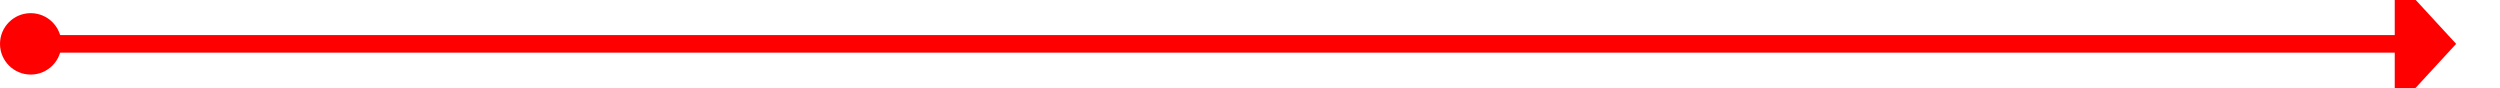
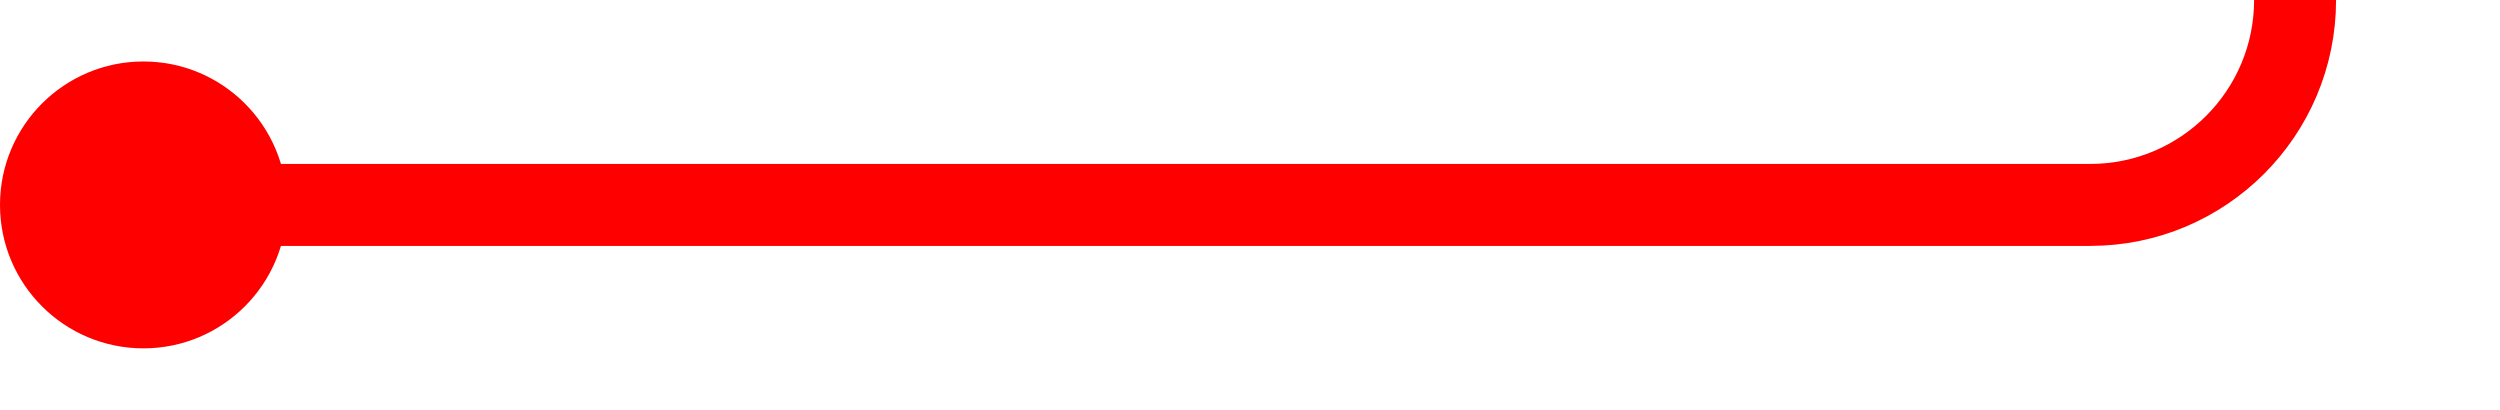
- <svg xmlns="http://www.w3.org/2000/svg" version="1.1" width="285px" height="10px" preserveAspectRatio="xMinYMid meet" viewBox="2965 896  285 8">
-   <path d="M 2967 900  L 3239 900  " stroke-width="2" stroke="#ff0000" fill="none" />
-   <path d="M 2968.5 896.5  A 3.5 3.5 0 0 0 2965 900 A 3.5 3.5 0 0 0 2968.5 903.5 A 3.5 3.5 0 0 0 2972 900 A 3.5 3.5 0 0 0 2968.5 896.5 Z M 3238 907.6  L 3245 900  L 3238 892.4  L 3238 907.6  Z " fill-rule="nonzero" fill="#ff0000" stroke="none" />
+ <svg xmlns="http://www.w3.org/2000/svg" version="1.1" width="61px" height="10px" preserveAspectRatio="xMinYMid meet" viewBox="1099 561  61 8">
+   <path d="M 1101 565  L 1150 565  A 5 5 0 0 0 1155 560 L 1155 468  A 5 5 0 0 0 1150 463 L 653 463  A 5 5 0 0 0 648 468 L 648 978  A 5 5 0 0 0 653 983 L 939 983  A 5 5 0 0 1 944 988 L 944 1018  " stroke-width="2" stroke="#ff0000" fill="none" />
+   <path d="M 1102.5 561.5  A 3.5 3.5 0 0 0 1099 565 A 3.5 3.5 0 0 0 1102.5 568.5 A 3.5 3.5 0 0 0 1106 565 A 3.5 3.5 0 0 0 1102.5 561.5 Z M 936.4 1017  L 944 1024  L 951.6 1017  L 936.4 1017  Z " fill-rule="nonzero" fill="#ff0000" stroke="none" />
</svg>
